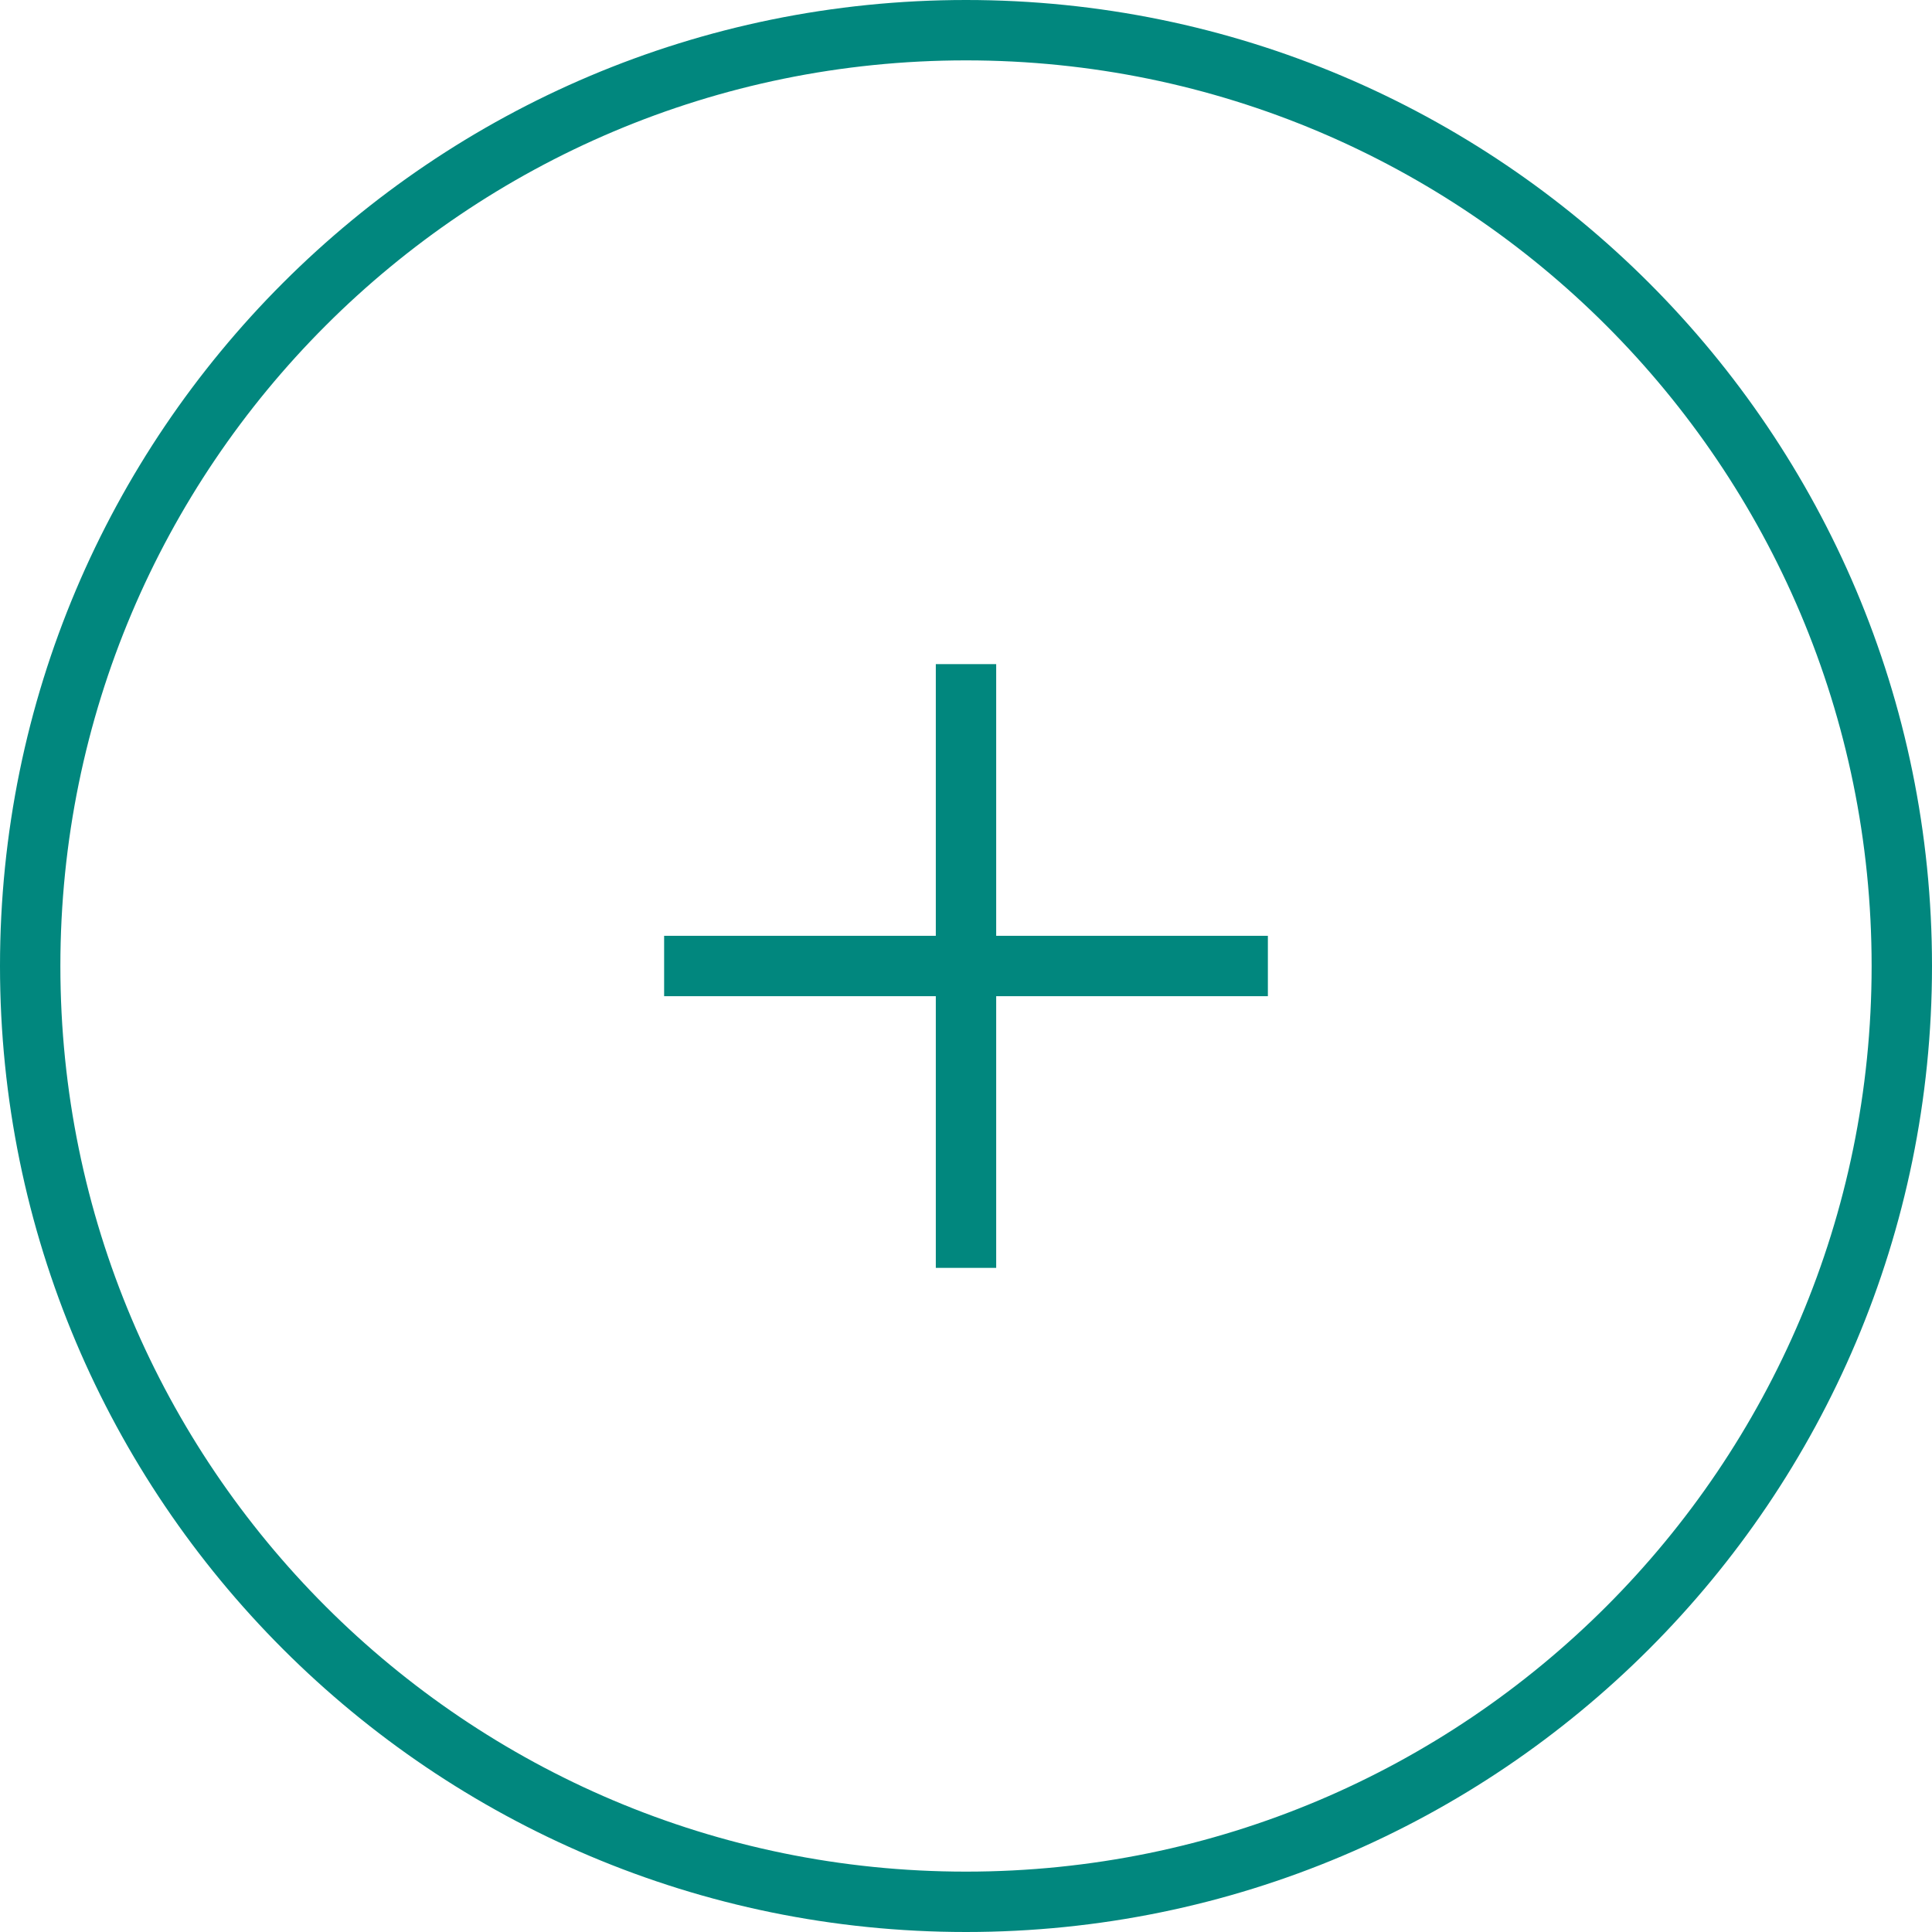
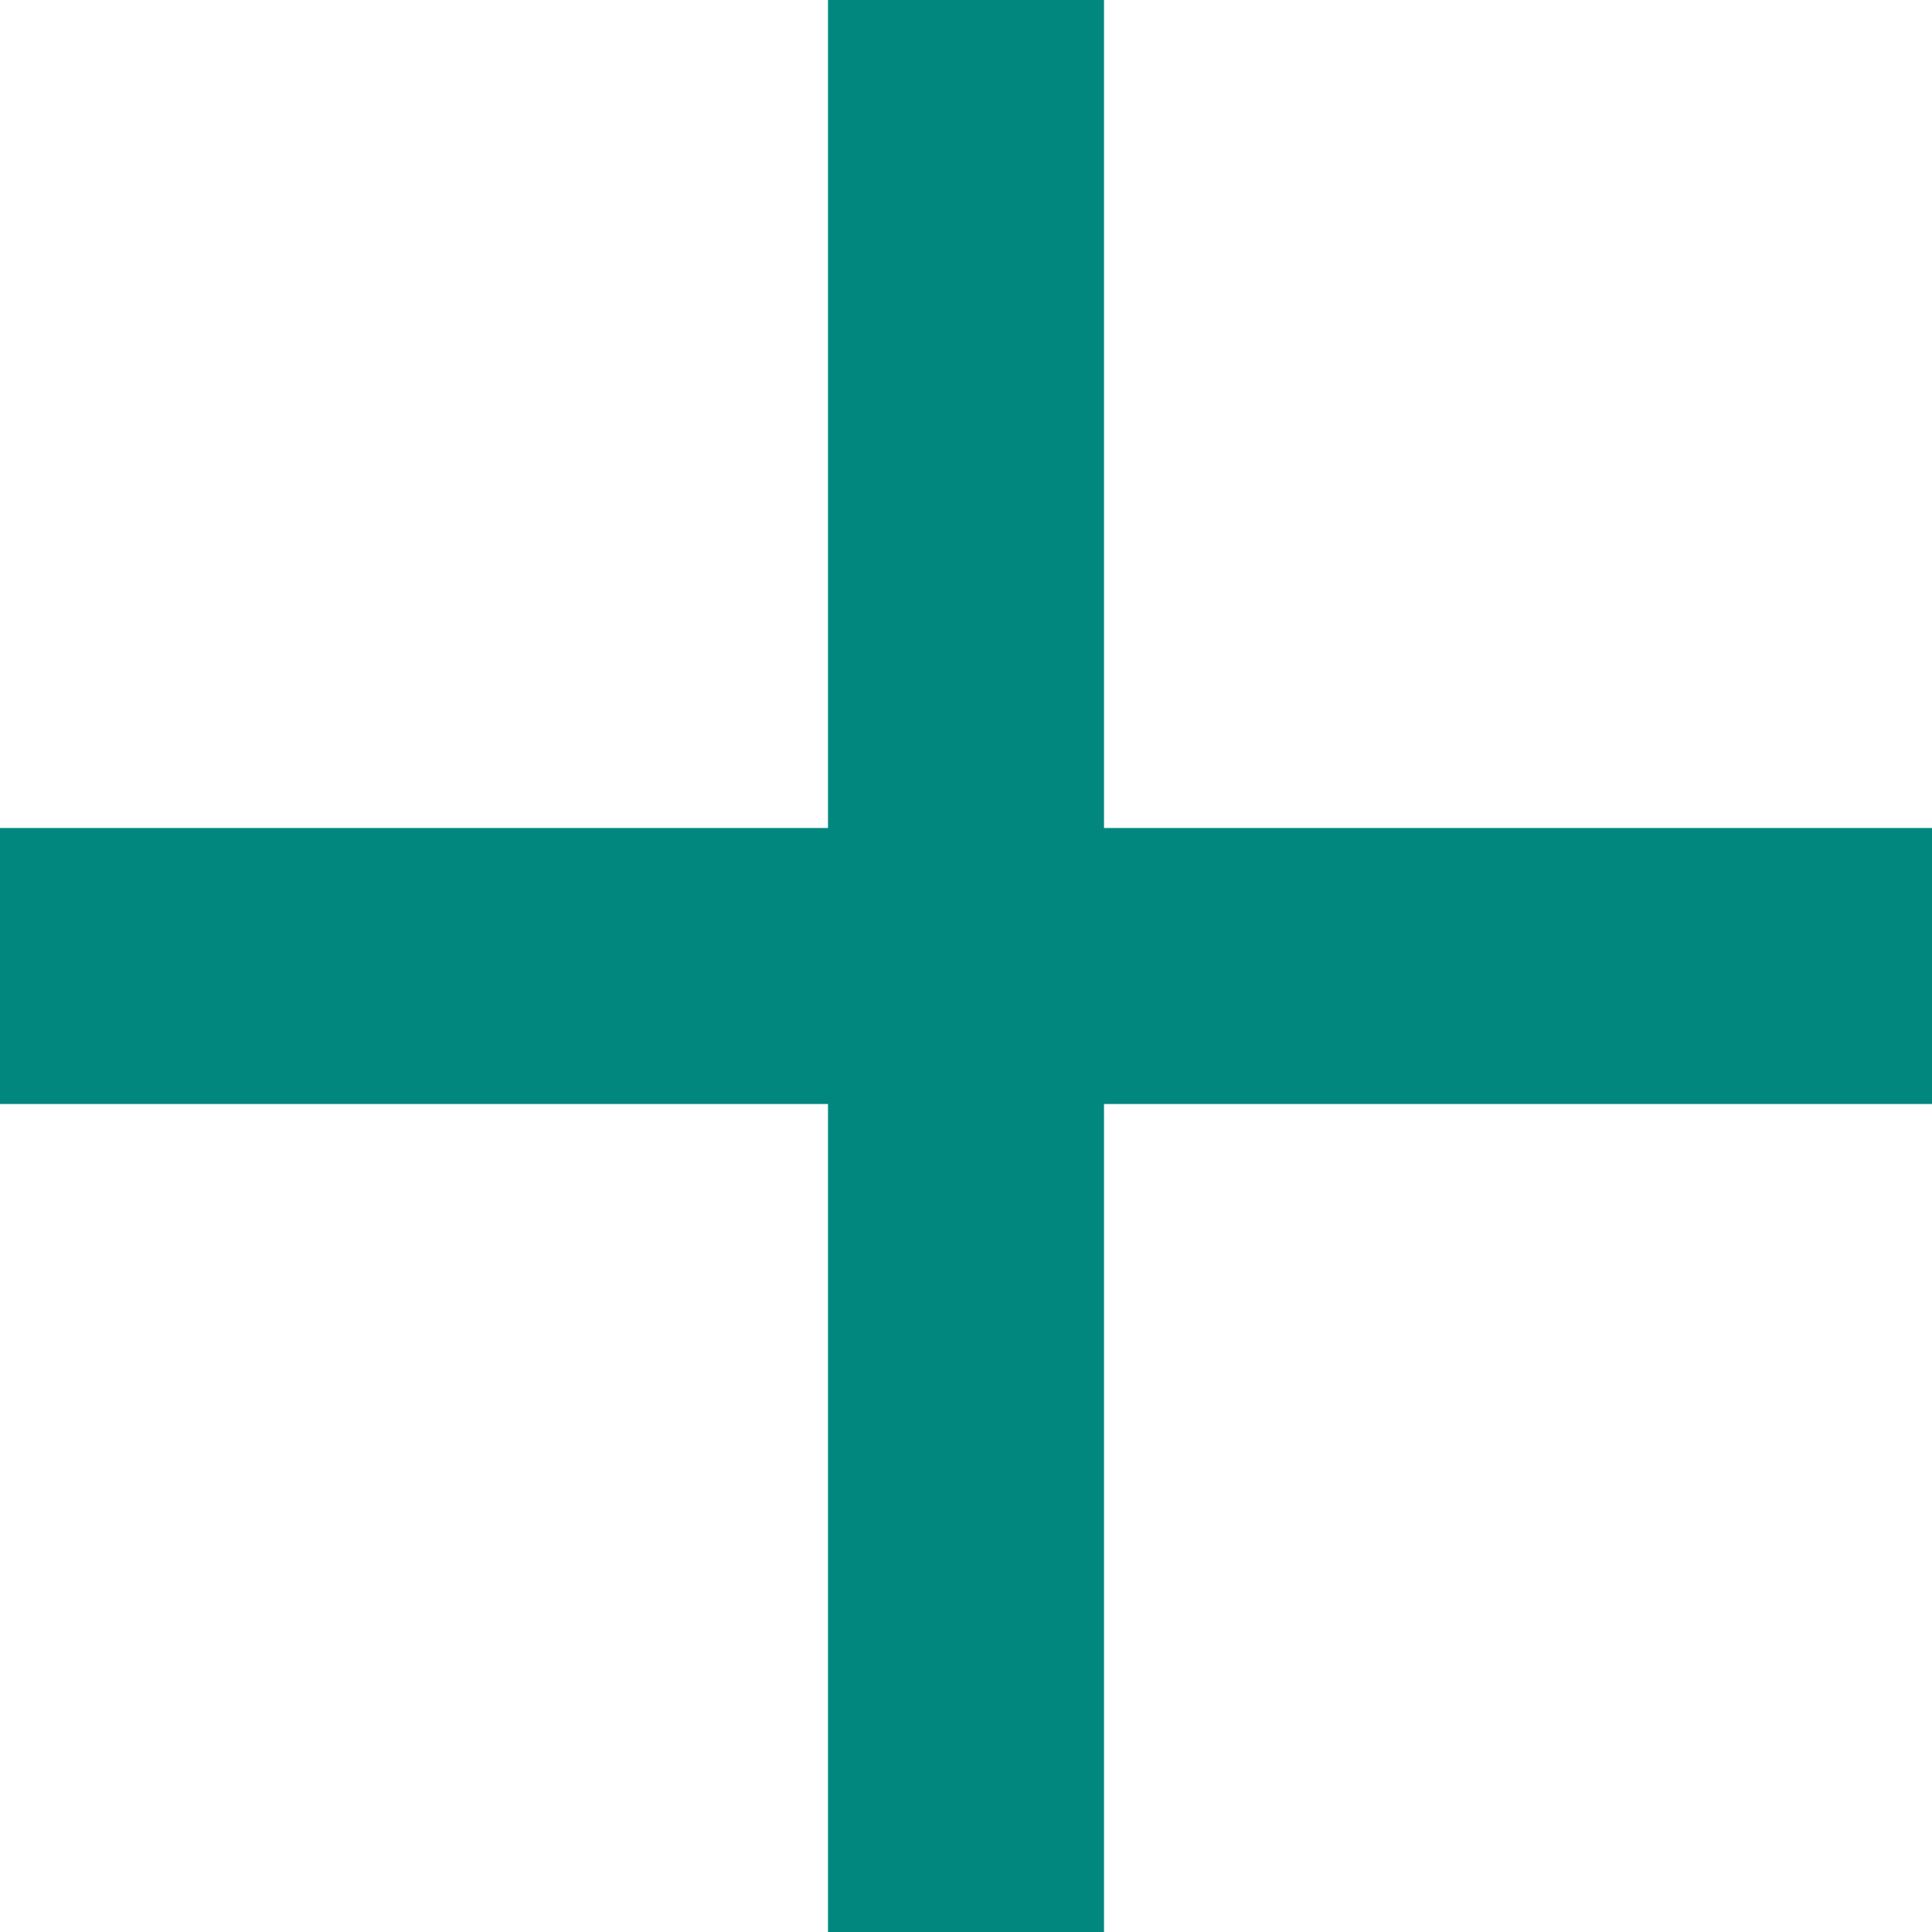
- <svg xmlns="http://www.w3.org/2000/svg" width="32" height="32" viewBox="0 0 32 32" fill="none">
-   <circle cx="16" cy="16" r="15.5" stroke="#01877E" />
-   <path d="M16 11V21" stroke="#01877E" />
-   <path d="M21 16L11 16" stroke="#01877E" />
+ <svg xmlns="http://www.w3.org/2000/svg" width="14" height="14" viewBox="0 0 14 14" fill="none">
+   <path d="M7 0V14" stroke="#01877E" stroke-width="2" />
+   <path d="M14 7L-2.68221e-07 7" stroke="#01877E" stroke-width="2" />
</svg>
